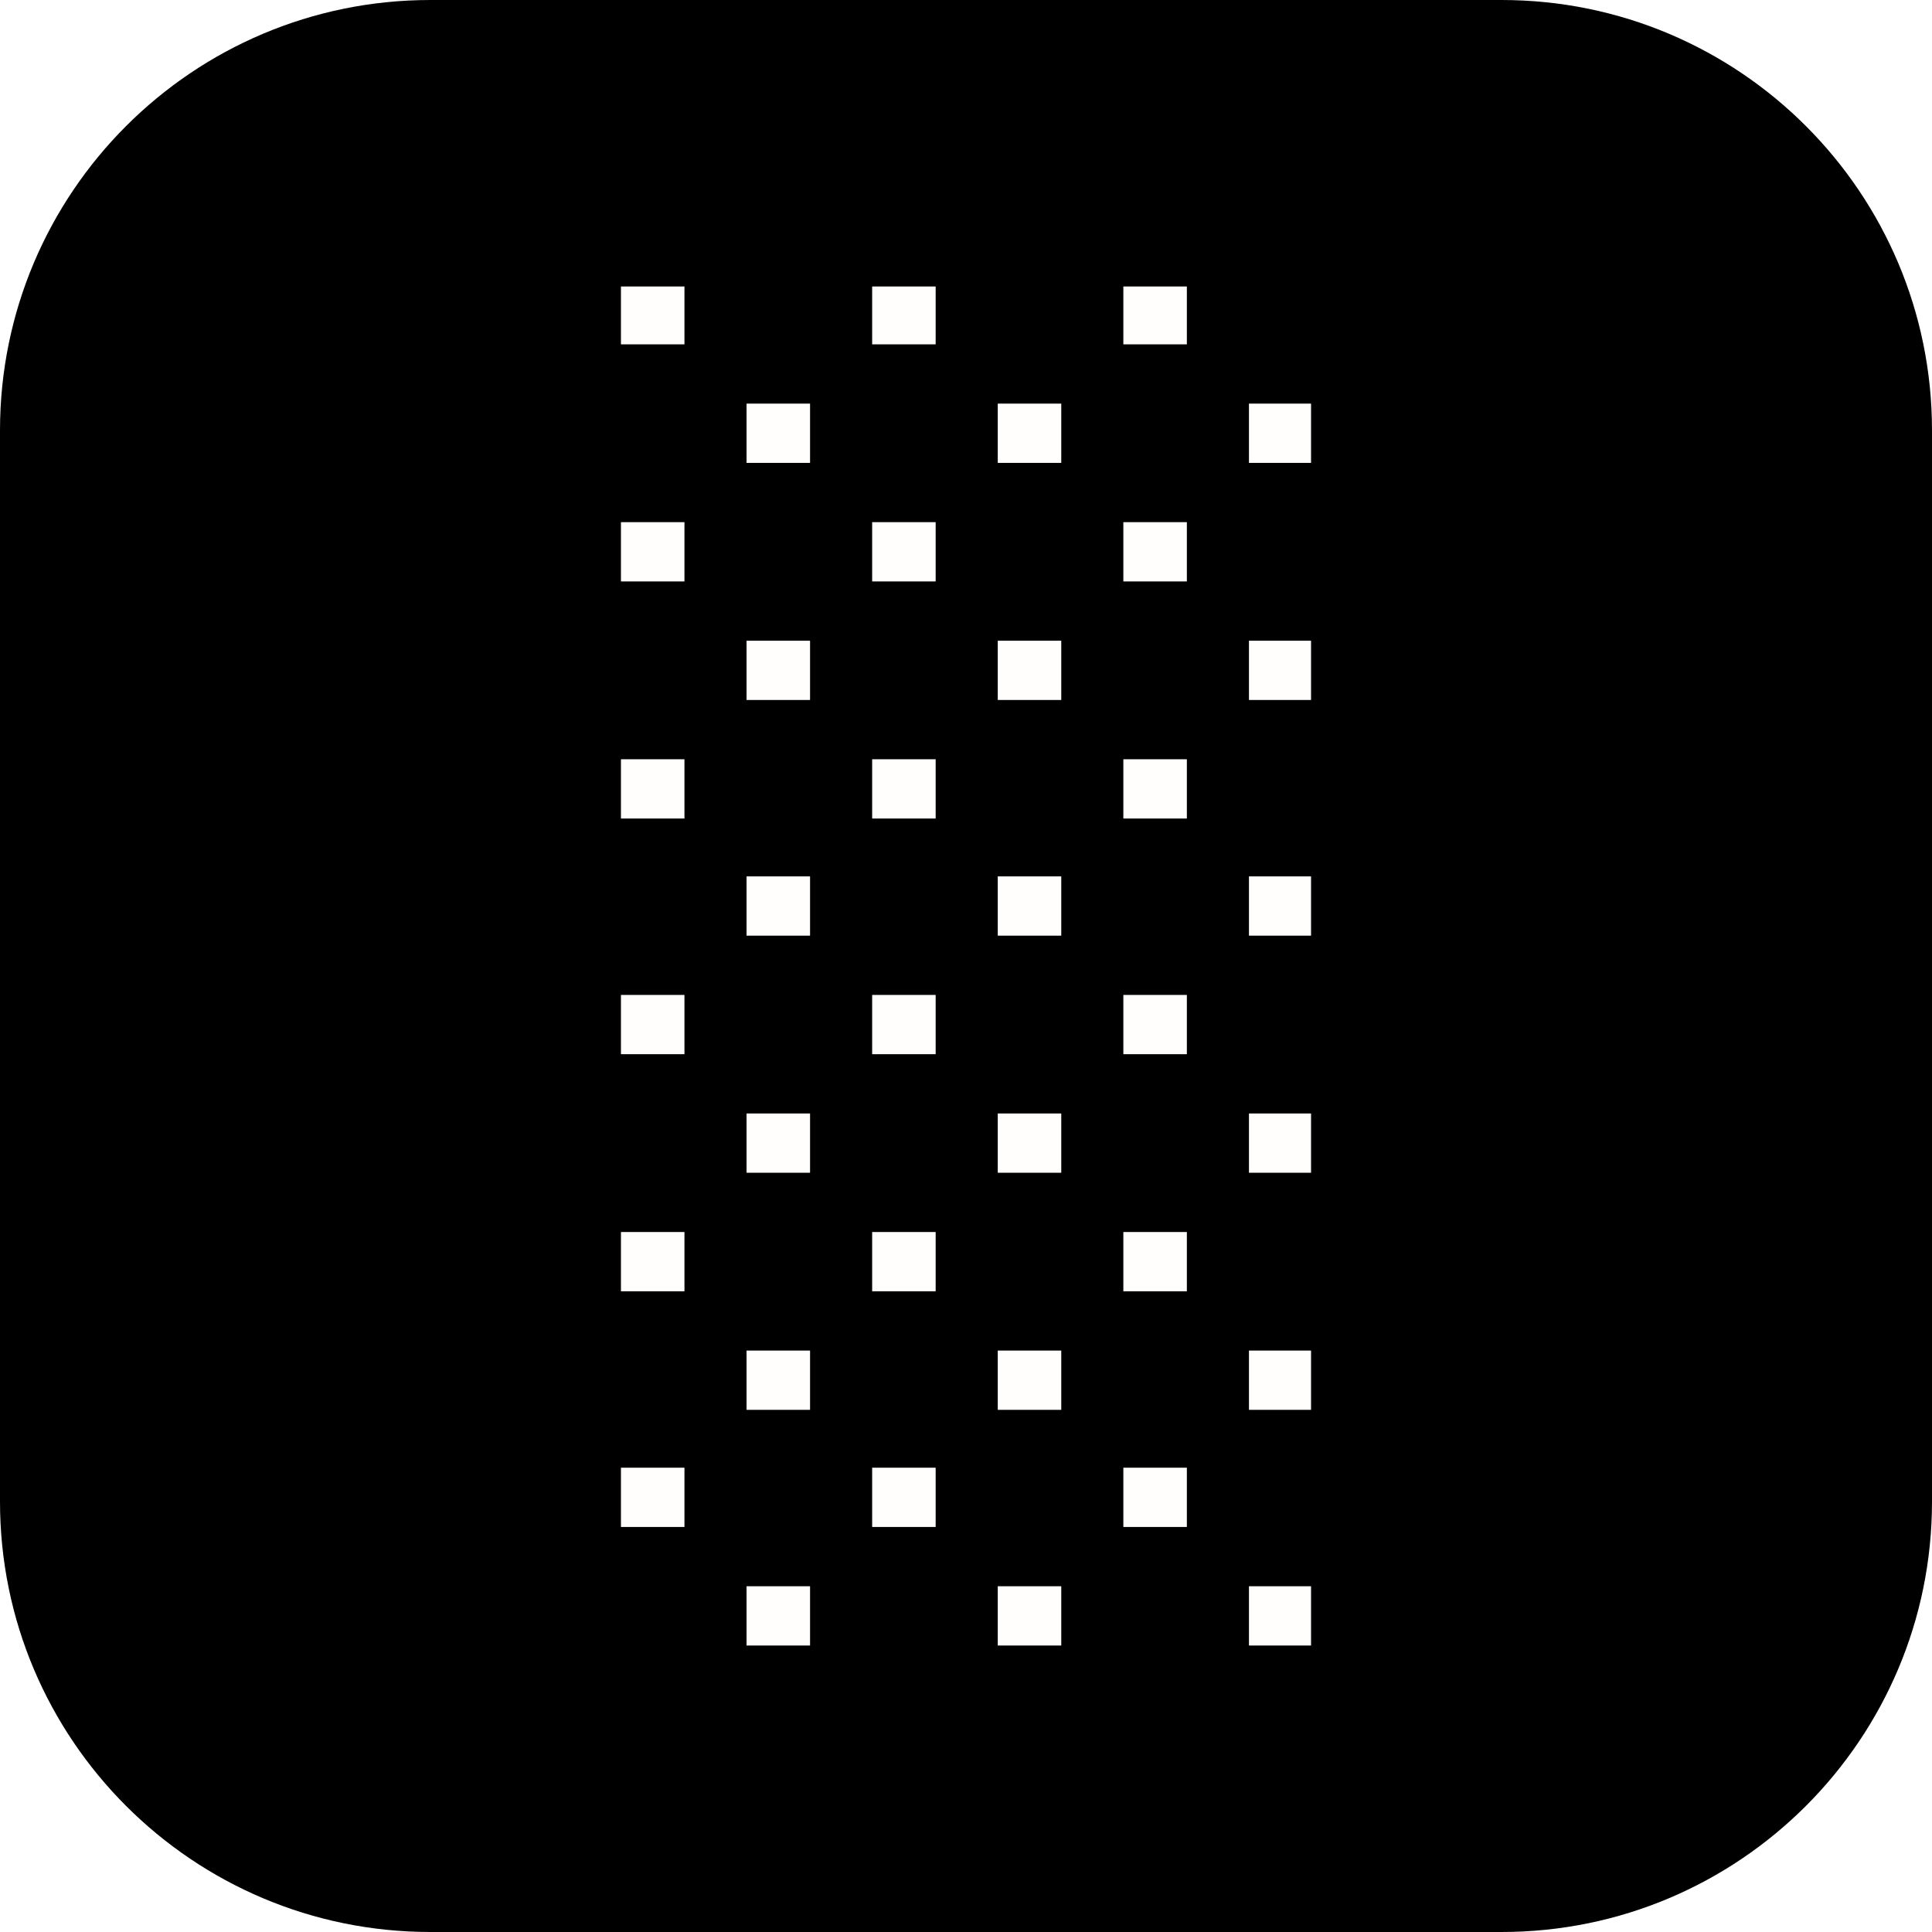
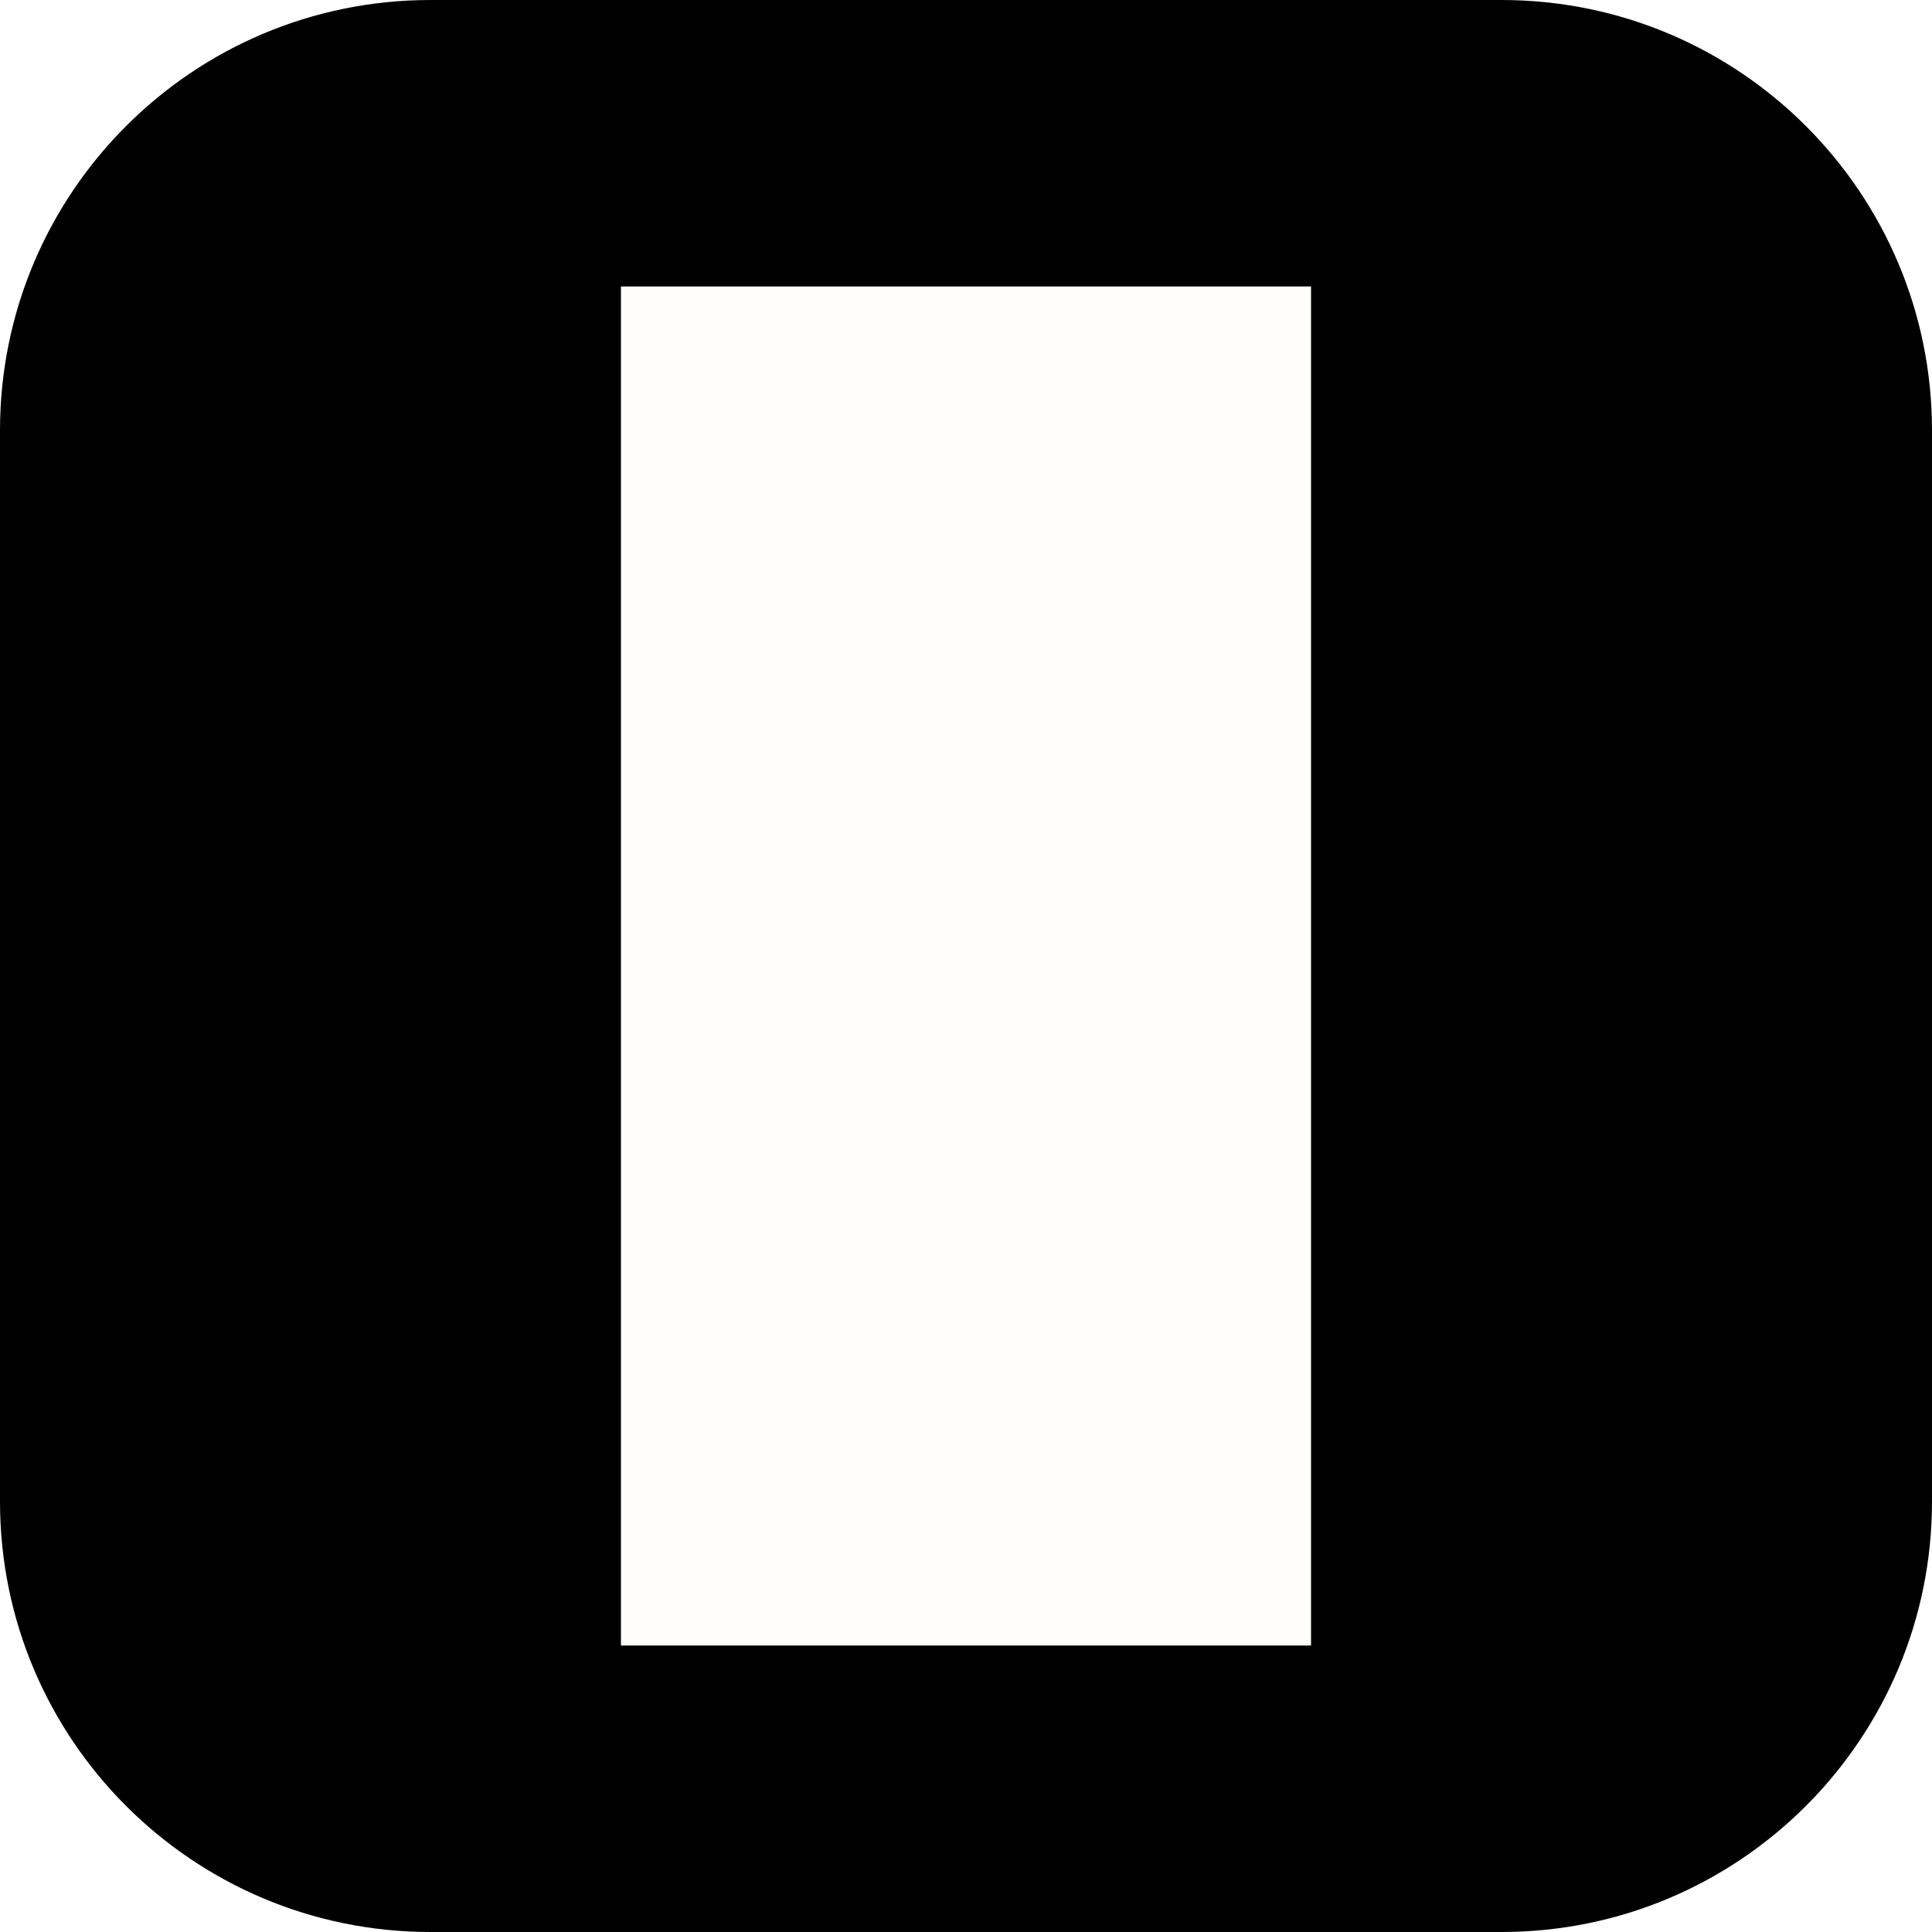
<svg xmlns="http://www.w3.org/2000/svg" id="Layer_1" data-name="Layer 1" viewBox="0 0 13.69 13.69">
  <defs>
    <style>
      .cls-1 {
        fill: #fffefc;
      }
    </style>
  </defs>
  <rect width="13.69" height="13.69" rx="3.05" ry="3.05" />
-   <path class="cls-1" d="M4.4,2.03h.45v.41h-.45v-.41ZM4.4,3.7h.45v.42h-.45v-.42ZM4.4,5.38h.45v.42h-.45v-.42ZM4.4,7.05h.45v.42h-.45v-.42ZM4.4,8.73h.45v.42h-.45v-.42ZM4.4,10.4h.45v.42h-.45v-.42ZM5.29,2.86h.45v.42h-.45v-.42ZM5.29,4.54h.45v.42h-.45v-.42ZM5.29,6.21h.45v.42h-.45v-.42ZM5.29,7.89h.45v.42h-.45v-.42ZM5.29,9.57h.45v.42h-.45v-.42ZM5.29,11.24h.45v.42h-.45v-.42ZM6.18,2.03h.45v.41h-.45v-.41ZM6.18,3.7h.45v.42h-.45v-.42ZM6.18,5.38h.45v.42h-.45v-.42ZM6.18,7.05h.45v.42h-.45v-.42ZM6.18,8.73h.45v.42h-.45v-.42ZM6.18,10.4h.45v.42h-.45v-.42ZM7.07,2.86h.45v.42h-.45v-.42ZM7.07,4.54h.45v.42h-.45v-.42ZM7.07,6.21h.45v.42h-.45v-.42ZM7.07,7.89h.45v.42h-.45v-.42ZM7.07,9.57h.45v.42h-.45v-.42ZM7.07,11.24h.45v.42h-.45v-.42ZM7.96,2.03h.45v.41h-.45v-.41ZM7.96,3.7h.45v.42h-.45v-.42ZM7.96,5.38h.45v.42h-.45v-.42ZM7.96,7.05h.45v.42h-.45v-.42ZM7.96,8.73h.45v.42h-.45v-.42ZM7.96,10.4h.45v.42h-.45v-.42ZM8.85,2.86h.44v.42h-.44v-.42ZM8.85,4.54h.44v.42h-.44v-.42ZM8.85,6.21h.44v.42h-.44v-.42ZM8.85,7.89h.44v.42h-.44v-.42ZM8.85,9.57h.44v.42h-.44v-.42ZM8.85,11.24h.44v.42h-.44v-.42Z" />
+   <rect class="cls-1" x="4.4" y="2.03" width="4.89" height="9.63" />
</svg>
